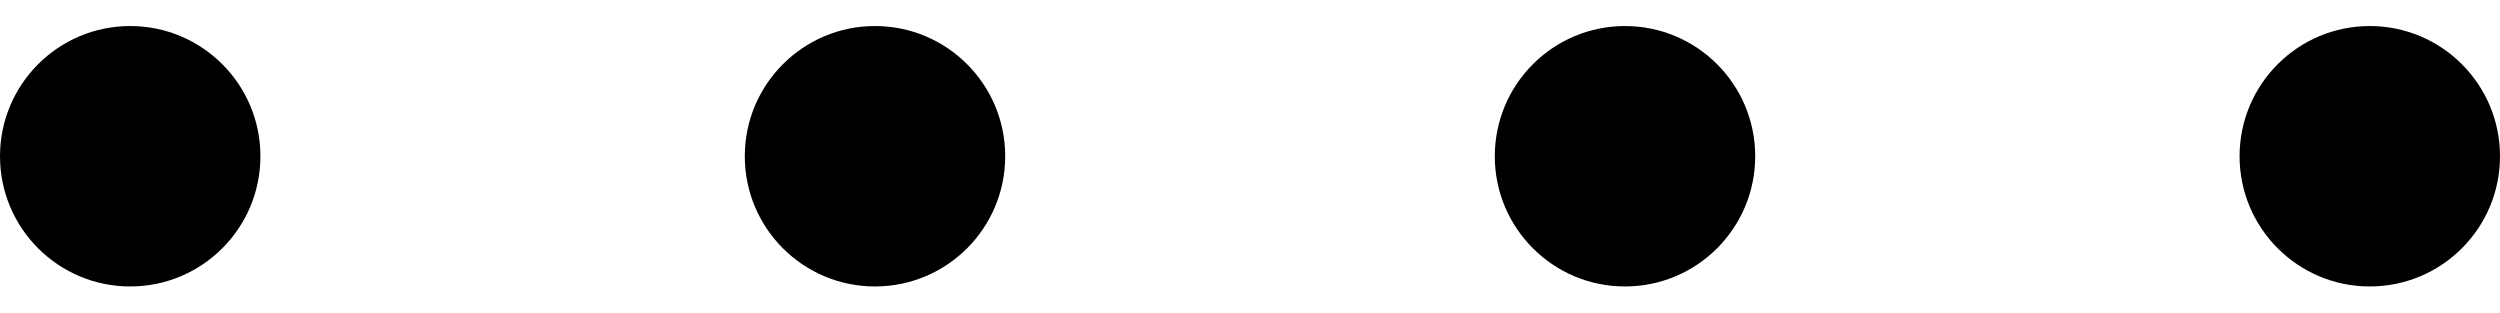
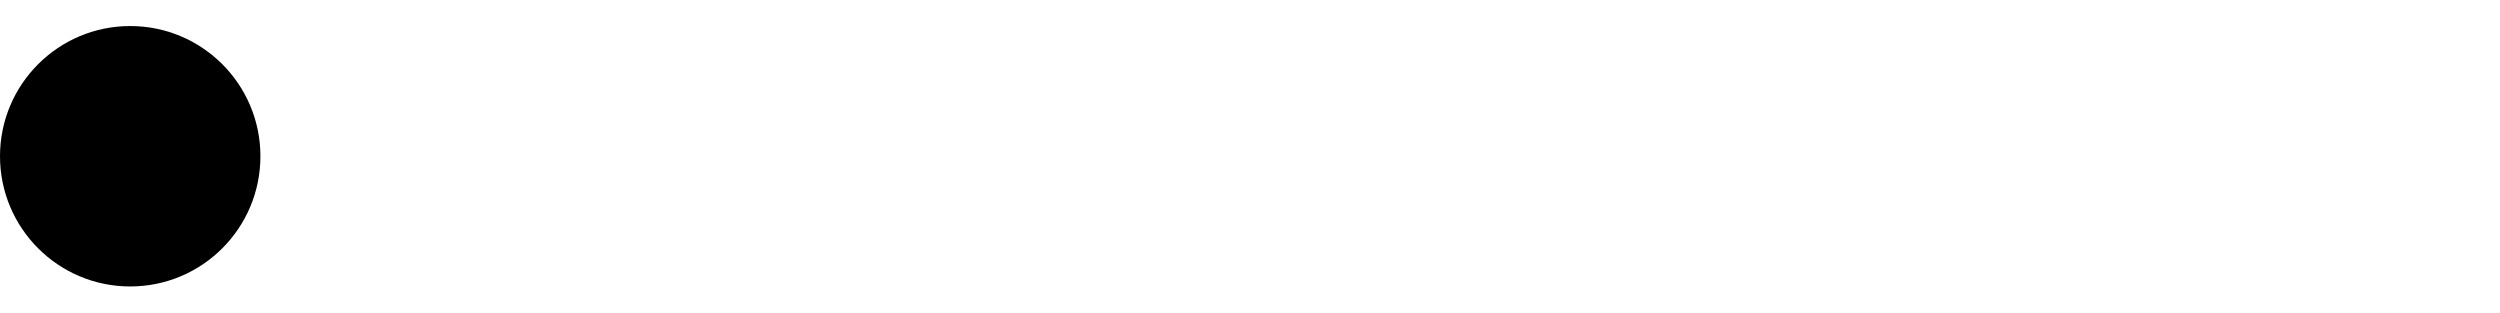
<svg xmlns="http://www.w3.org/2000/svg" width="48px" height="6px" viewBox="0 0 48 6">
-   <circle cx="2.5" cy="3" r="2.5" fill="black" opacity="1">
+   <circle cx="2.5" cy="3" r="2.5" fill="black" visibility="visible">
            </circle>
-   <circle cx="16.8" cy="3" r="2.5" fill="black" opacity="1">
-     <animate attributeName="opacity" attributeType="XML" dur="2s" values="0 ; 1 ; 1 ; 1 ; 0 " keyTimes="0 ; 0.25 ; 0.5 ; 0.75 ; 1" repeatCount="indefinite" />
+   <circle cx="16.8" cy="3" r="2.5" fill="black" visibility="hidden">
+     <animate attributeName="visibility" attributeType="XML" dur="2s" values="hidden ; visible ; visible ; visible ; hidden " keyTimes="0 ; 0.25 ; 0.5 ; 0.75 ; 1" repeatCount="indefinite" />
  </circle>
-   <circle cx="31.2" cy="3" r="2.5" fill="black" opacity="1">
-     <animate attributeName="opacity" attributeType="XML" dur="2s" values=" 0 ; 0 ; 1 ; 1 ; 0 " keyTimes="0 ; 0.25 ; 0.5 ; 0.75 ; 1" repeatCount="indefinite" />
+   <circle cx="31.2" cy="3" r="2.5" fill="black" visibility="hidden">
+     <animate attributeName="visibility" attributeType="XML" dur="2s" values=" hidden ; hidden ; visible ; visible ; hidden " keyTimes="0 ; 0.25 ; 0.5 ; 0.75 ; 1" repeatCount="indefinite" />
  </circle>
-   <circle cx="45.5" cy="3" r="2.5" fill="black" opacity="1">
-     <animate attributeName="opacity" attributeType="XML" dur="2s" values=" 0 ; 0 ; 0;  1 ; 0 " keyTimes="0 ; 0.25 ; 0.5 ; 0.75 ; 1" repeatCount="indefinite" />
+   <circle cx="45.5" cy="3" r="2.5" fill="black" visibility="hidden">
+     <animate attributeName="visibility" attributeType="XML" dur="2s" values=" hidden ; hidden ; hidden;  visible ; hidden " keyTimes="0 ; 0.25 ; 0.5 ; 0.75 ; 1" repeatCount="indefinite" />
  </circle>
</svg>
